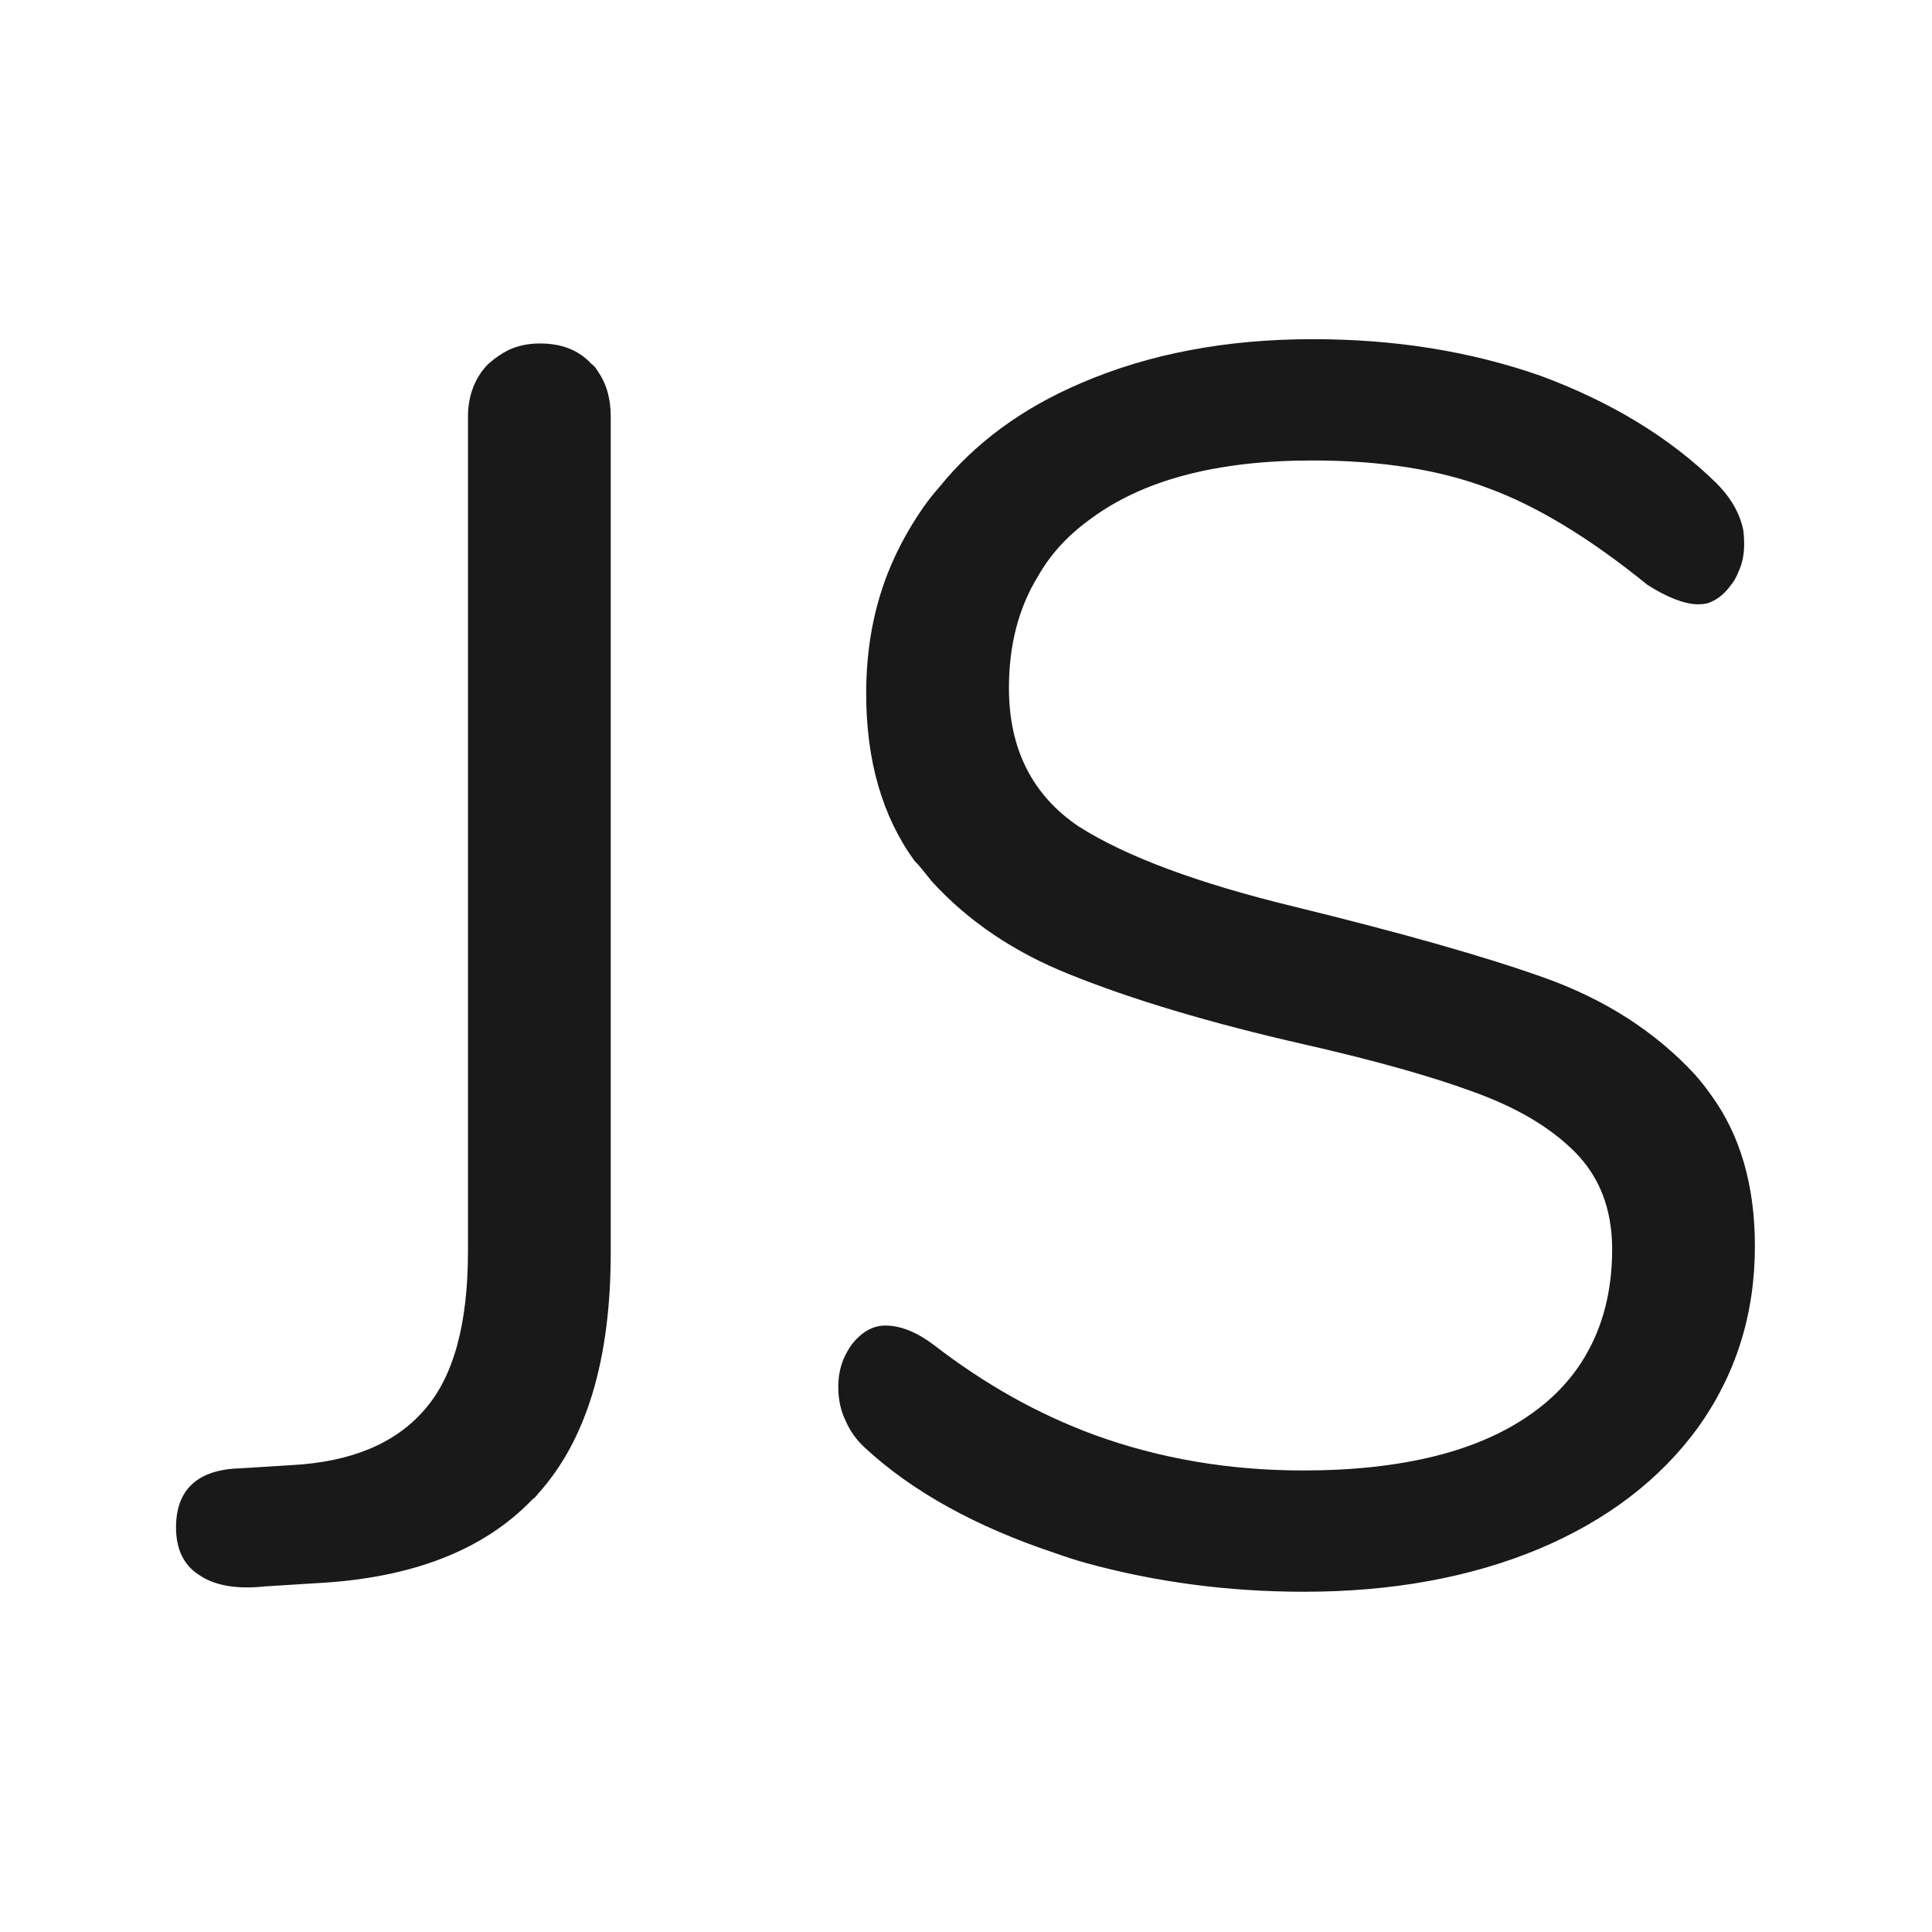
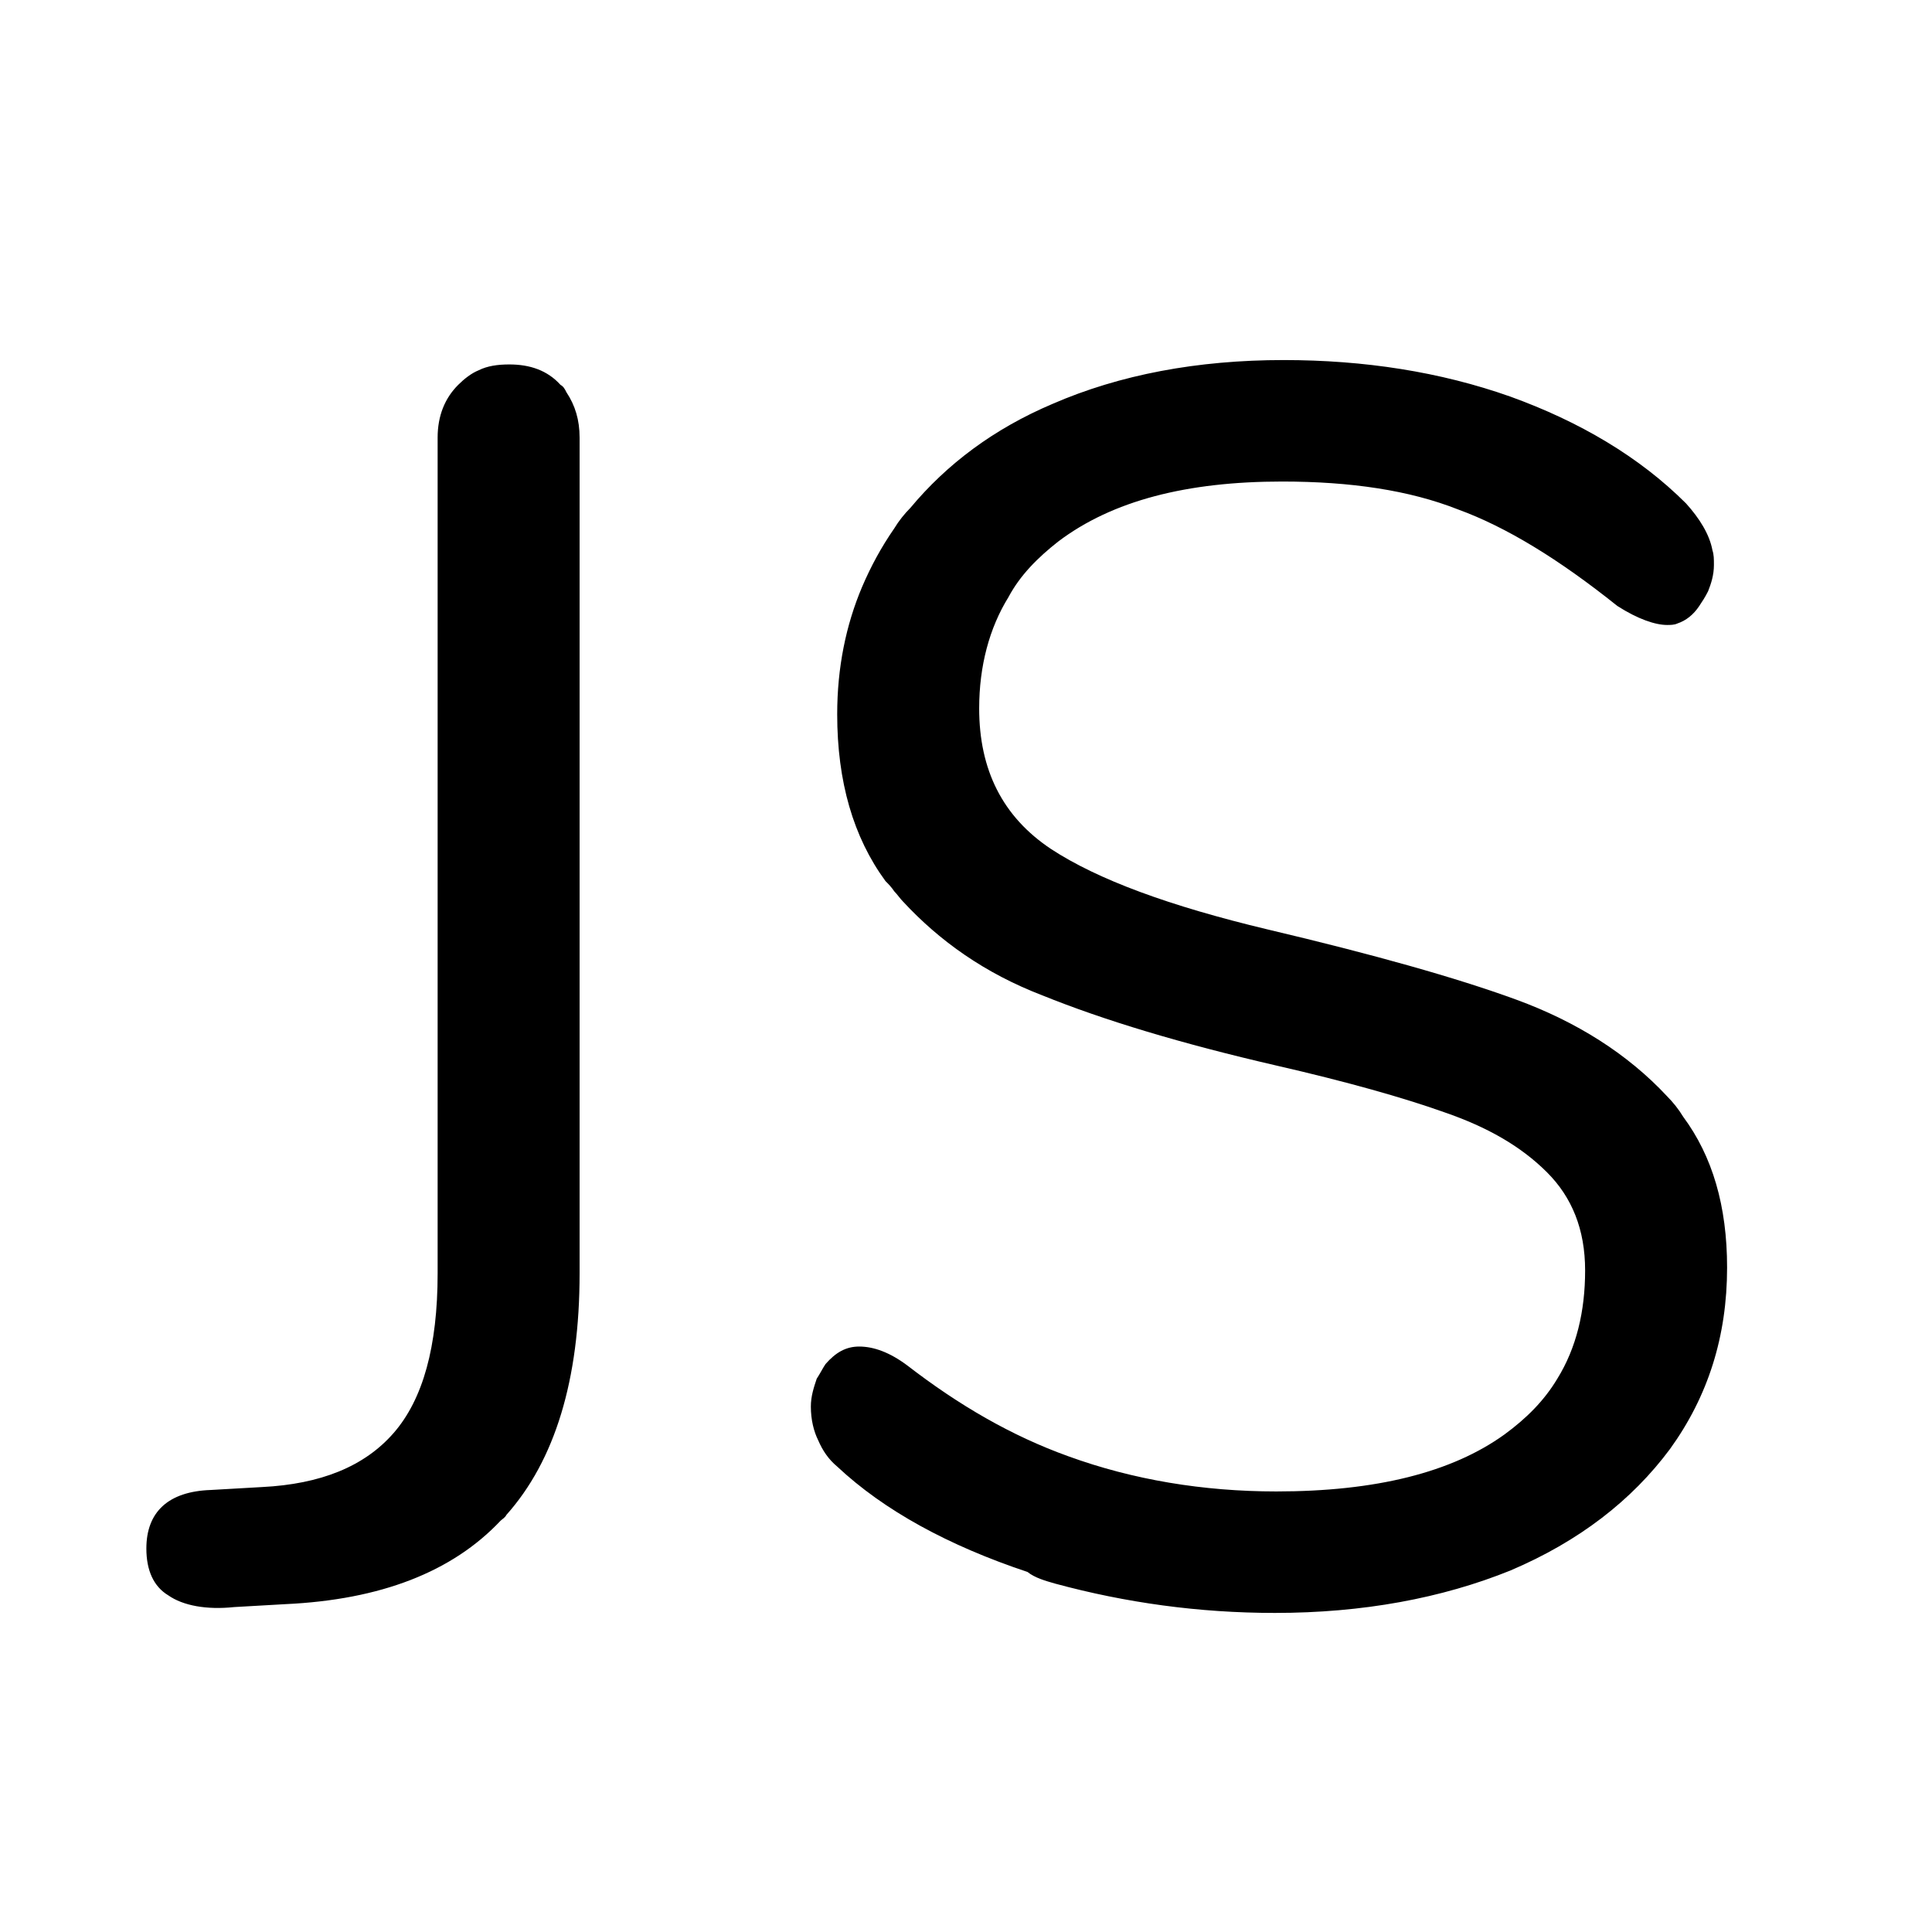
- <svg xmlns="http://www.w3.org/2000/svg" width="18" height="18" viewBox="0 0 18 18" fill="none">
-   <defs />
-   <rect id="矩形 66" width="18" height="18" fill="#C4C4C4" fill-opacity="0" />
-   <path id="JS" d="M10.11 14.56Q11.09 14.83 12.15 14.83Q13.38 14.83 14.34 14.43C14.98 14.16 15.47 13.78 15.82 13.3C16.17 12.81 16.35 12.25 16.35 11.61Q16.35 10.76 15.94 10.2Q15.87 10.1 15.79 10.01C15.42 9.61 14.95 9.31 14.39 9.11C13.83 8.91 13.05 8.69 12.07 8.45C11.16 8.23 10.49 7.98 10.05 7.7C9.62 7.41 9.4 6.98 9.4 6.41Q9.4 5.81 9.67 5.37Q9.84 5.07 10.14 4.85C10.64 4.47 11.34 4.29 12.23 4.29Q13.19 4.29 13.87 4.55Q14.55 4.8 15.35 5.45C15.54 5.57 15.7 5.63 15.82 5.63Q15.87 5.63 15.91 5.62Q16.03 5.58 16.12 5.46Q16.17 5.4 16.2 5.32Q16.25 5.21 16.25 5.07Q16.25 4.99 16.24 4.93Q16.19 4.7 15.99 4.5C15.55 4.07 15 3.74 14.35 3.5C13.69 3.27 12.99 3.16 12.23 3.16Q11.02 3.16 10.07 3.57Q9.25 3.92 8.75 4.54Q8.67 4.63 8.6 4.73Q8.42 4.99 8.3 5.27Q8.07 5.81 8.07 6.46Q8.07 7.4 8.52 8.02Q8.56 8.06 8.6 8.11Q8.64 8.16 8.68 8.21Q9.19 8.77 9.97 9.08C10.54 9.31 11.27 9.53 12.15 9.73C12.81 9.88 13.34 10.03 13.72 10.17C14.11 10.31 14.43 10.49 14.67 10.73C14.9 10.96 15.02 11.26 15.02 11.64Q15.02 12.22 14.76 12.65Q14.58 12.95 14.27 13.17C13.78 13.52 13.07 13.7 12.14 13.7Q11.11 13.7 10.2 13.37Q9.41 13.08 8.7 12.53C8.54 12.41 8.39 12.35 8.25 12.35C8.13 12.35 8.03 12.41 7.94 12.52Q7.89 12.59 7.86 12.66Q7.81 12.78 7.81 12.92Q7.81 13.1 7.88 13.24Q7.94 13.38 8.06 13.49Q8.72 14.1 9.83 14.47Q9.97 14.52 10.11 14.56ZM1.85 14.67C1.99 14.77 2.2 14.81 2.47 14.78L2.95 14.75Q4.28 14.68 4.96 13.97Q4.99 13.95 5.01 13.92Q5.69 13.17 5.69 11.67L5.69 3.88Q5.69 3.63 5.57 3.46Q5.55 3.42 5.51 3.39C5.39 3.26 5.23 3.2 5.03 3.2Q4.87 3.2 4.74 3.26Q4.64 3.31 4.55 3.39C4.43 3.51 4.36 3.68 4.36 3.88L4.36 11.66Q4.36 12.68 3.95 13.14C3.68 13.45 3.27 13.62 2.72 13.65L2.24 13.68C1.84 13.69 1.64 13.88 1.64 14.23C1.64 14.43 1.71 14.58 1.85 14.67Z" fill="#191919" fill-opacity="1" fill-rule="evenodd" />
+ <svg xmlns="http://www.w3.org/2000/svg" version="1.1" id="图层_1" x="0px" y="0px" viewBox="0 0 132 132" style="enable-background:new 0 0 132 132;" xml:space="preserve">
+   <style type="text/css">
+ 	.st0{fill:none;}
+ 	.st1{fill-rule:evenodd;clip-rule:evenodd;fill:currentColor}
+ </style>
+   <rect id="size" class="st0" width="132" height="132" />
+   <path id="JS" class="st1" d="M72.1,108.2c4.8,1.3,9.8,2,15,2c6,0,11.4-1,16.1-2.9c4.7-2,8.3-4.8,10.9-8.3c2.6-3.6,3.9-7.7,3.9-12.4  c0-4.2-1-7.6-3-10.3c-0.3-0.5-0.7-1-1.1-1.4c-2.7-2.9-6.2-5.1-10.3-6.6c-4.1-1.5-9.8-3.1-17-4.8C79.9,61.9,75,60.1,71.8,58  c-3.3-2.2-4.9-5.4-4.9-9.6c0-2.9,0.7-5.5,2-7.6c0.8-1.5,2-2.7,3.4-3.8c3.7-2.8,8.8-4.1,15.3-4.1c4.7,0,8.7,0.6,12,1.9  c3.3,1.2,6.9,3.4,10.9,6.6c1.4,0.9,2.6,1.3,3.4,1.3c0.2,0,0.5,0,0.7-0.1c0.6-0.2,1.1-0.6,1.5-1.2c0.2-0.3,0.4-0.6,0.6-1  c0.2-0.5,0.4-1.1,0.4-1.8c0-0.4,0-0.7-0.1-1c-0.2-1.1-0.9-2.2-1.8-3.2c-3.2-3.2-7.3-5.6-12-7.3c-4.8-1.7-10-2.5-15.5-2.5  c-5.9,0-11.2,1-15.8,3c-4,1.7-7.2,4.1-9.7,7.1c-0.4,0.4-0.8,0.9-1.1,1.4c-0.9,1.3-1.6,2.6-2.2,4c-1.1,2.6-1.7,5.5-1.7,8.7  c0,4.6,1.1,8.4,3.3,11.4c0.2,0.2,0.4,0.4,0.6,0.7c0.2,0.2,0.4,0.5,0.6,0.7c2.5,2.7,5.6,4.9,9.5,6.4c4.2,1.7,9.5,3.3,16,4.8  C92,73.9,95.9,75,98.7,76c2.9,1,5.2,2.3,7,4.1c1.7,1.7,2.6,3.9,2.6,6.7c0,2.8-0.6,5.3-1.9,7.4c-0.9,1.5-2.1,2.7-3.6,3.8  c-3.6,2.6-8.8,3.9-15.6,3.9c-5,0-9.8-0.8-14.2-2.4c-3.9-1.4-7.5-3.5-11-6.2c-1.2-0.9-2.3-1.3-3.3-1.3c-0.9,0-1.6,0.4-2.3,1.2  c-0.2,0.3-0.4,0.7-0.6,1c-0.2,0.6-0.4,1.2-0.4,1.9c0,0.9,0.2,1.7,0.5,2.3c0.3,0.7,0.7,1.3,1.3,1.8c3.2,3,7.6,5.4,13,7.2  C70.7,107.8,71.4,108,72.1,108.2z M11.5,109c1,0.7,2.6,1,4.5,0.8l3.5-0.2c6.5-0.3,11.4-2.2,14.7-5.7c0.1-0.1,0.3-0.2,0.4-0.4  c3.3-3.7,5-9.2,5-16.5V29.9c0-1.2-0.3-2.2-0.9-3.1c-0.1-0.2-0.2-0.4-0.4-0.5c-0.9-1-2.1-1.4-3.5-1.4c-0.8,0-1.5,0.1-2.1,0.4  c-0.5,0.2-1,0.6-1.4,1c-0.9,0.9-1.4,2.1-1.4,3.6V87c0,5-1,8.6-3,10.9s-5,3.5-9,3.7l-3.5,0.2c-2.9,0.1-4.4,1.5-4.4,4  C10,107.3,10.5,108.4,11.5,109z" />
</svg>
